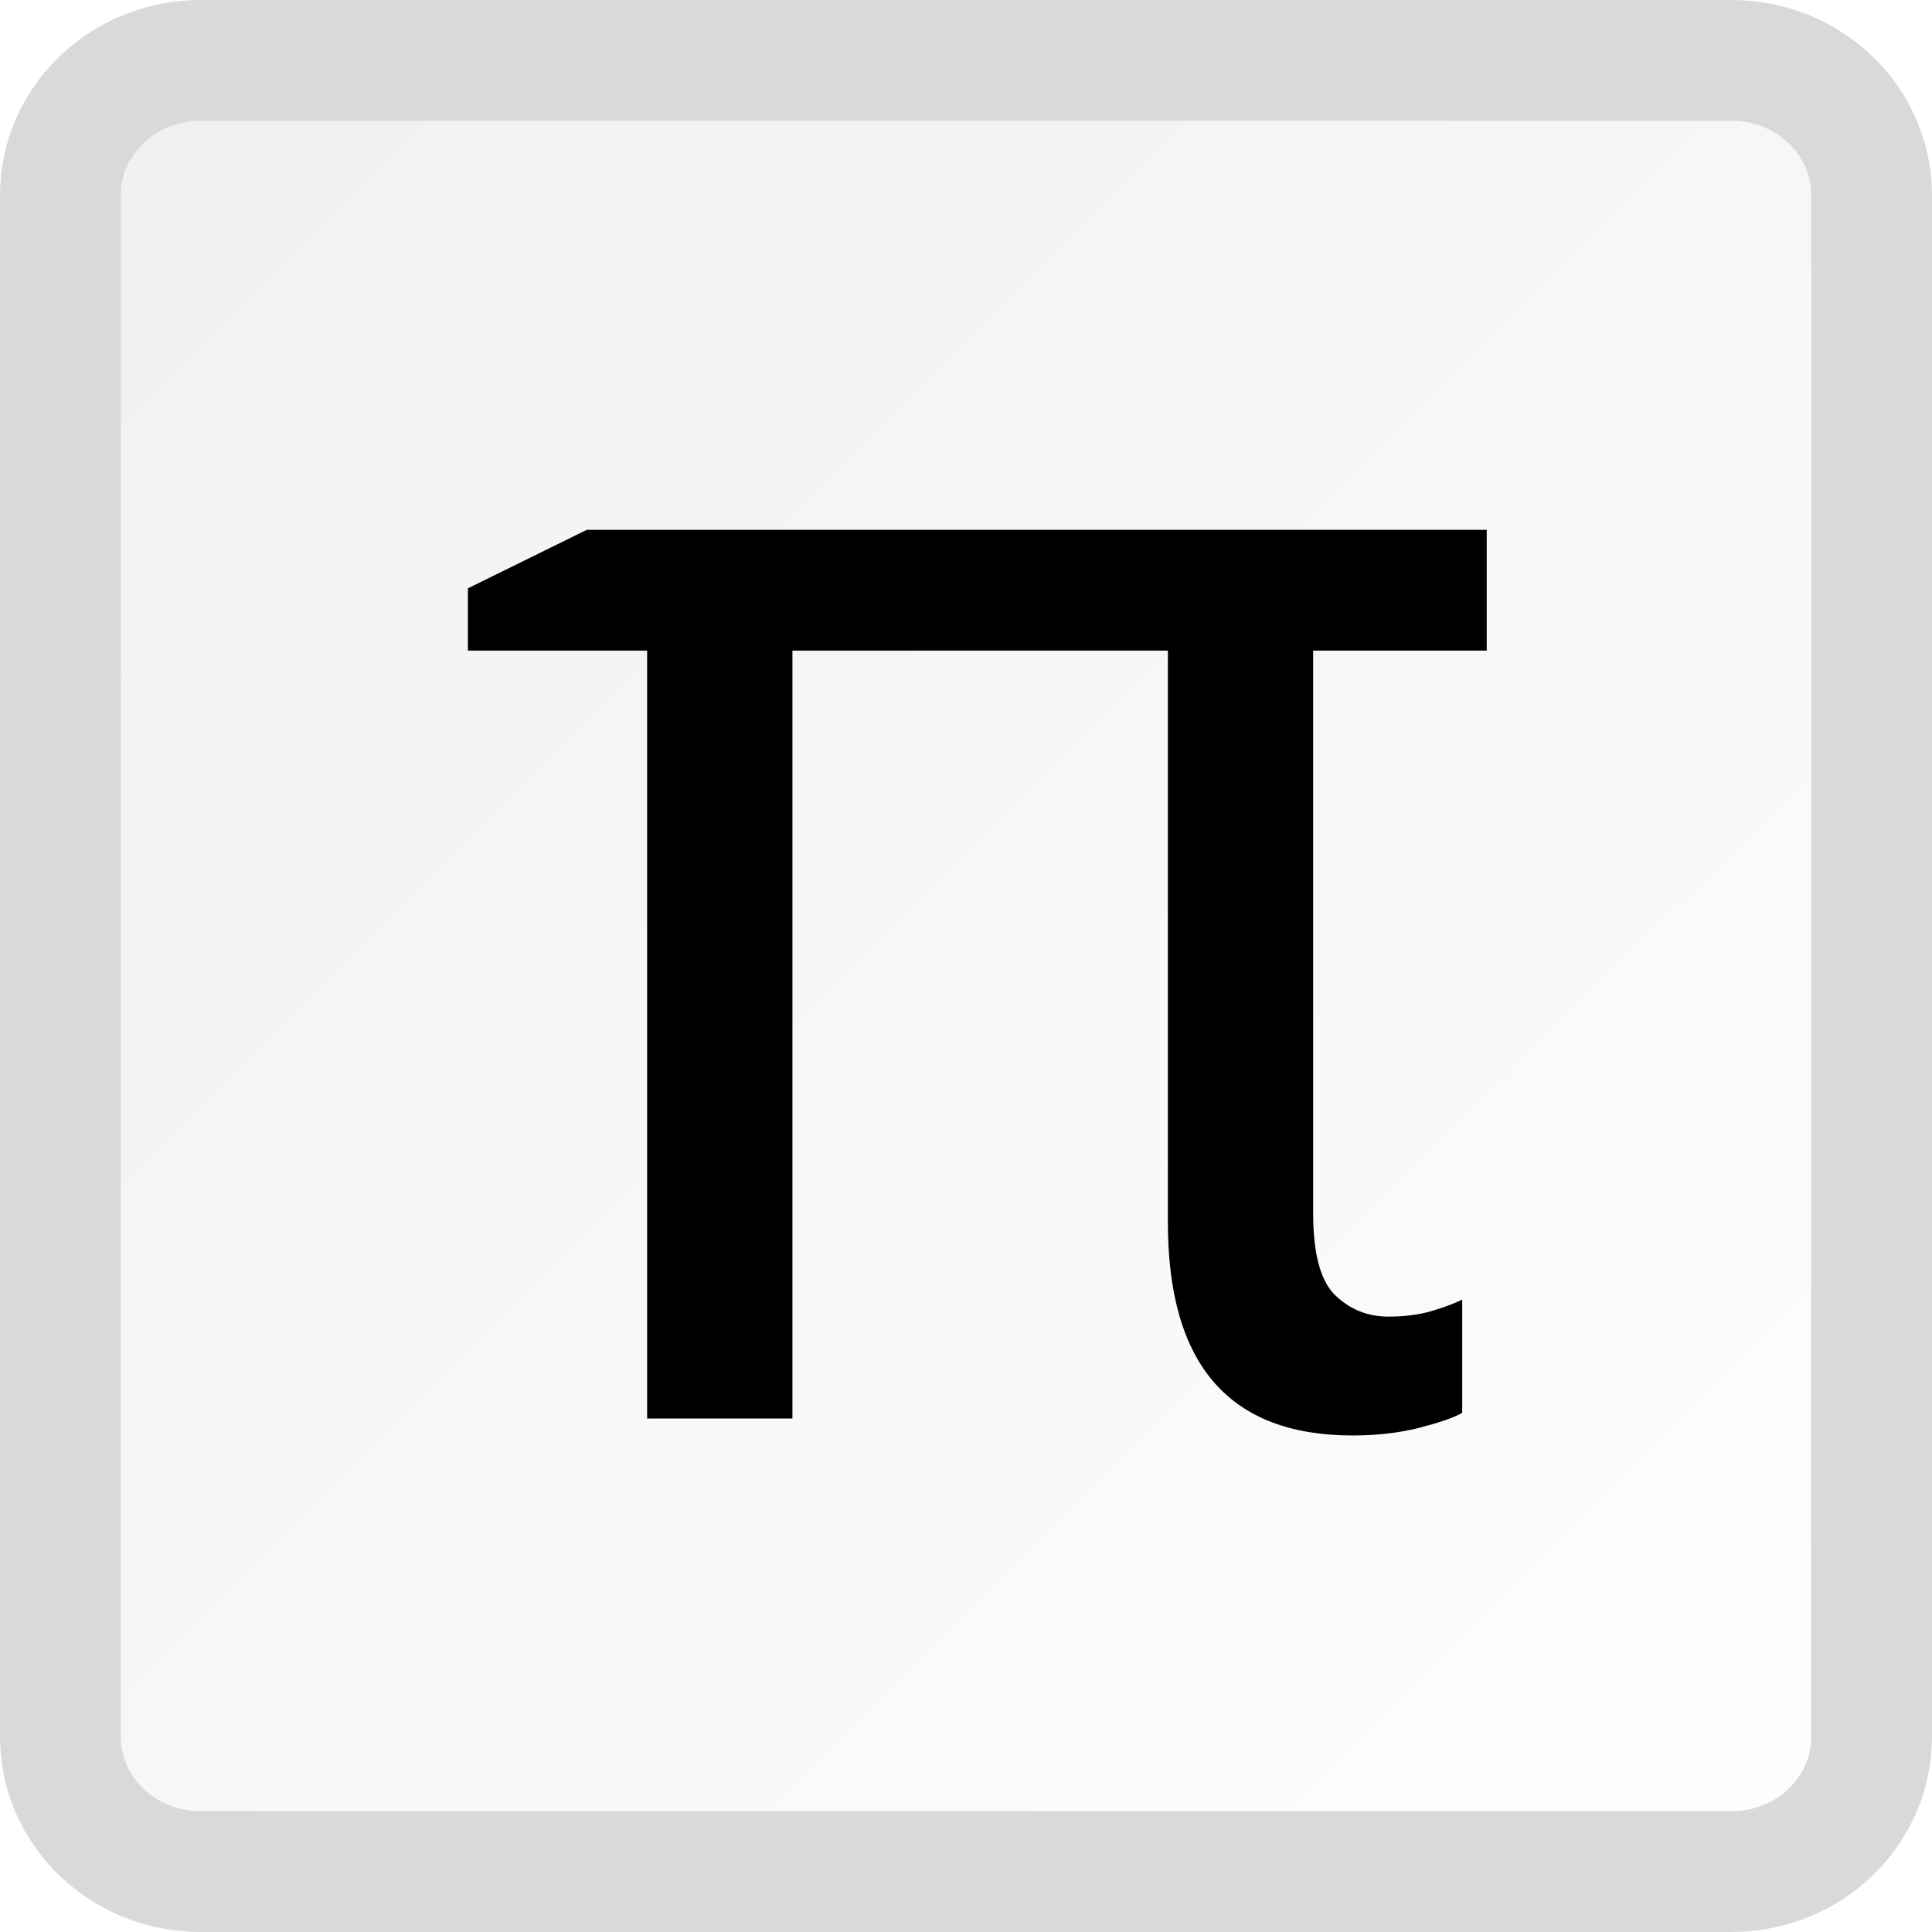
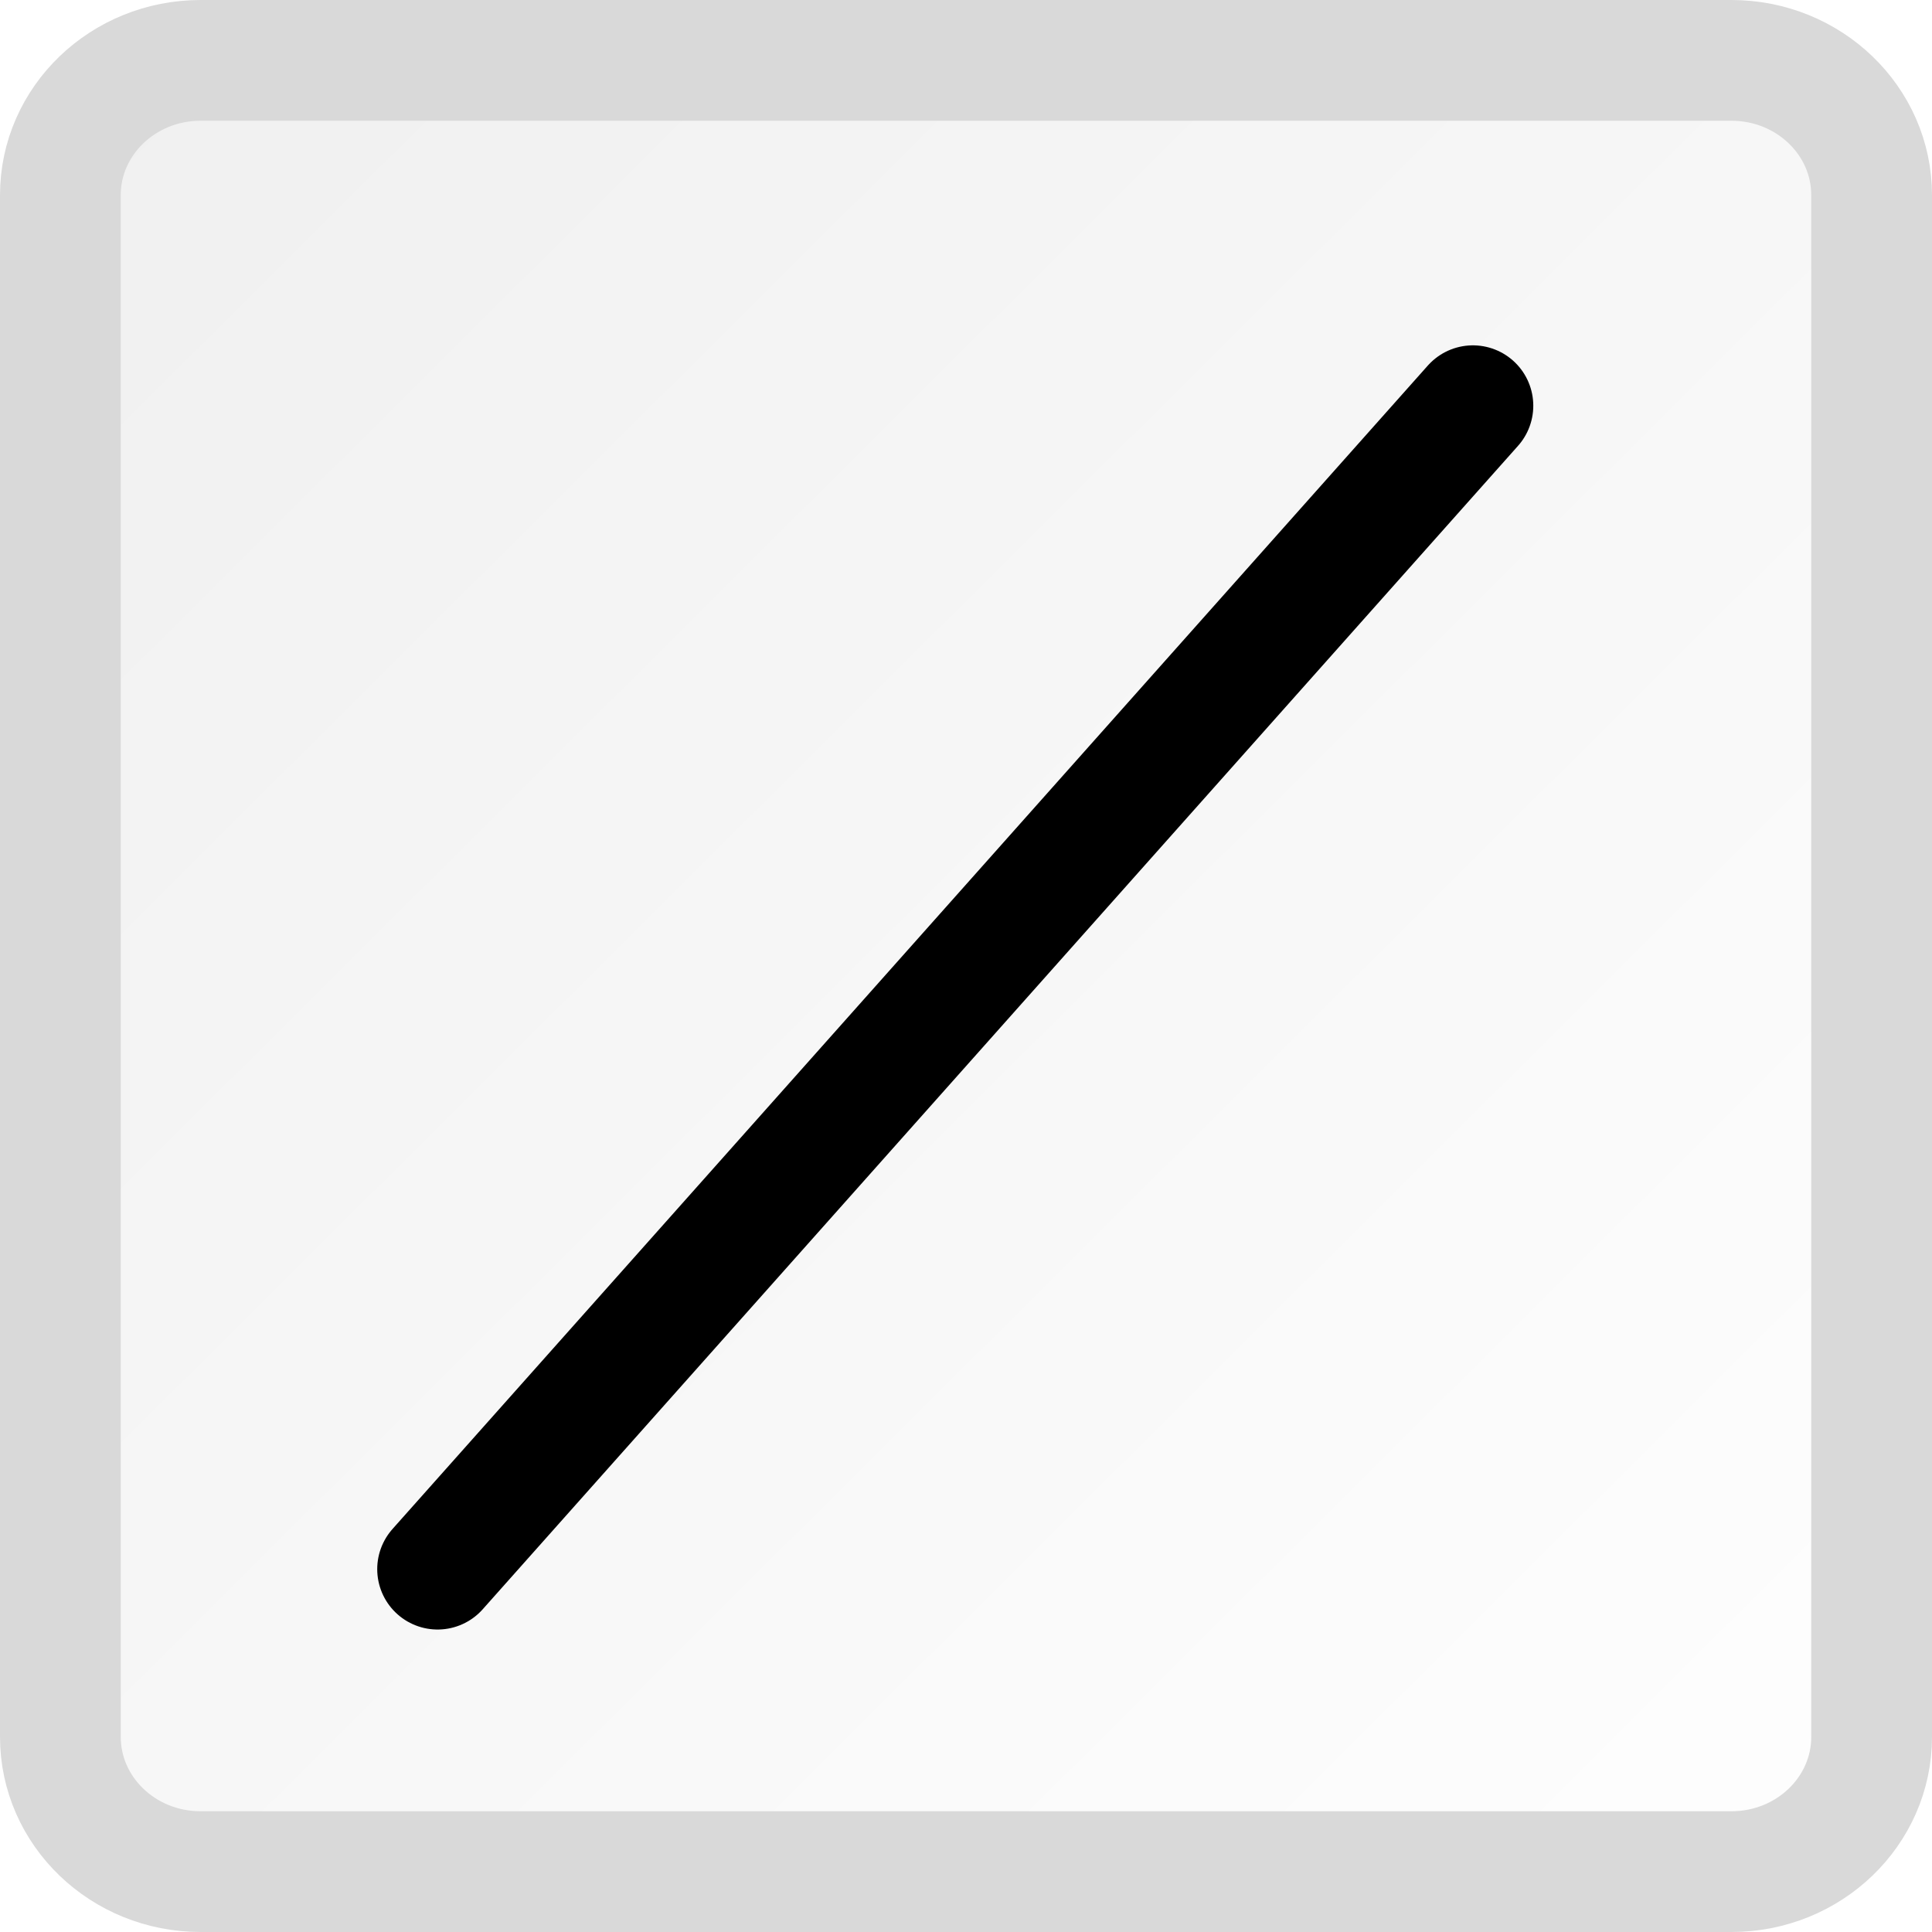
<svg xmlns="http://www.w3.org/2000/svg" xmlns:xlink="http://www.w3.org/1999/xlink" width="16" height="16" id="svg2" version="1.1">
  <defs id="defs4">
    <linearGradient id="linearGradient3774">
      <stop style="stop-color:#000000;stop-opacity:0.03" offset="0" id="stop3776" />
      <stop style="stop-color:#000000;stop-opacity:0;" offset="1" id="stop3778" />
    </linearGradient>
    <linearGradient xlink:href="#linearGradient3774" id="linearGradient3780" x1="-0.134" y1="1036.46" x2="16" y2="1052.398" gradientUnits="userSpaceOnUse" />
    <linearGradient xlink:href="#linearGradient3774-2" id="linearGradient3780-0" x1="-0.487" y1="1036.107" x2="16.354" y2="1053.017" gradientUnits="userSpaceOnUse" />
    <linearGradient id="linearGradient3774-2">
      <stop style="stop-color:#efefef;stop-opacity:1" offset="0" id="stop3776-5" />
      <stop style="stop-color:#ffffff;stop-opacity:1" offset="1" id="stop3778-1" />
    </linearGradient>
    <linearGradient y2="1053.017" x2="16.354" y1="1036.107" x1="-0.487" gradientUnits="userSpaceOnUse" id="linearGradient3838" xlink:href="#linearGradient3774-2" gradientTransform="translate(8.7774658e-7,5.0722656e-5)" />
  </defs>
  <g id="layer1" transform="translate(0,-1036.362)">
    <rect style="fill:url(#linearGradient3838);fill-opacity:1;stroke:#d9d9d9;stroke-width:1;stroke-opacity:1" id="rect3004-9" width="15" height="15" x="0.5" y="1036.862" rx="1.161" ry="1.116" />
-     <text xml:space="preserve" style="font-size:13.741px;font-style:normal;font-weight:normal;line-height:125%;letter-spacing:0px;word-spacing:0px;fill:#000000;fill-opacity:1;stroke:none;font-family:Sans" x="3.702" y="1048.108" id="text3782">
-       <tspan id="tspan3784" x="3.702" y="1048.108">π</tspan>
-     </text>
+     <flowRoot xml:space="preserve" id="flowRoot2825" style="font-size:2px;font-style:normal;font-variant:normal;font-weight:normal;font-stretch:normal;fill:#000000;fill-opacity:1;stroke:none;font-family:Liberation Mono;-inkscape-font-specification:Liberation Mono" transform="matrix(5.041128,0,0,5.041128,143.9269,1075.54)">
+       <flowRegion id="flowRegion2827">
+         <rect id="rect2829" width="20.506" height="14.054" x="-28.284" y="-7.953" />
+       </flowRegion>
+       <flowPara id="flowPara2831" style="font-style:normal;font-variant:normal;font-weight:normal;font-stretch:normal;font-family:Liberation Sans;-inkscape-font-specification:Liberation Sans">1</flowPara>
+     </flowRoot>
+     <flowRoot xml:space="preserve" id="flowRoot2825-2" style="font-size:2px;font-style:normal;font-variant:normal;font-weight:normal;font-stretch:normal;fill:#000000;fill-opacity:1;stroke:none;font-family:Liberation Mono;-inkscape-font-specification:Liberation Mono" transform="matrix(5.041128,0,0,5.041128,151.3437,1080.888)">
+       <flowRegion id="flowRegion2827-7">
+         <rect id="rect2829-3" width="20.506" height="14.054" x="-28.284" y="-7.953" />
+       </flowRegion>
+       <flowPara id="flowPara2831-6" style="font-style:normal;font-variant:normal;font-weight:normal;font-stretch:normal;font-family:Liberation Sans;-inkscape-font-specification:Liberation Sans">2</flowPara>
+     </flowRoot>
+     <path style="fill:none;stroke:#000000;stroke-width:1px;stroke-linecap:round;stroke-linejoin:miter;stroke-opacity:1" d="M 12.198,3.36 3.624,12.995" id="path2864" transform="translate(0,1036.362)" />
  </g>
</svg>
